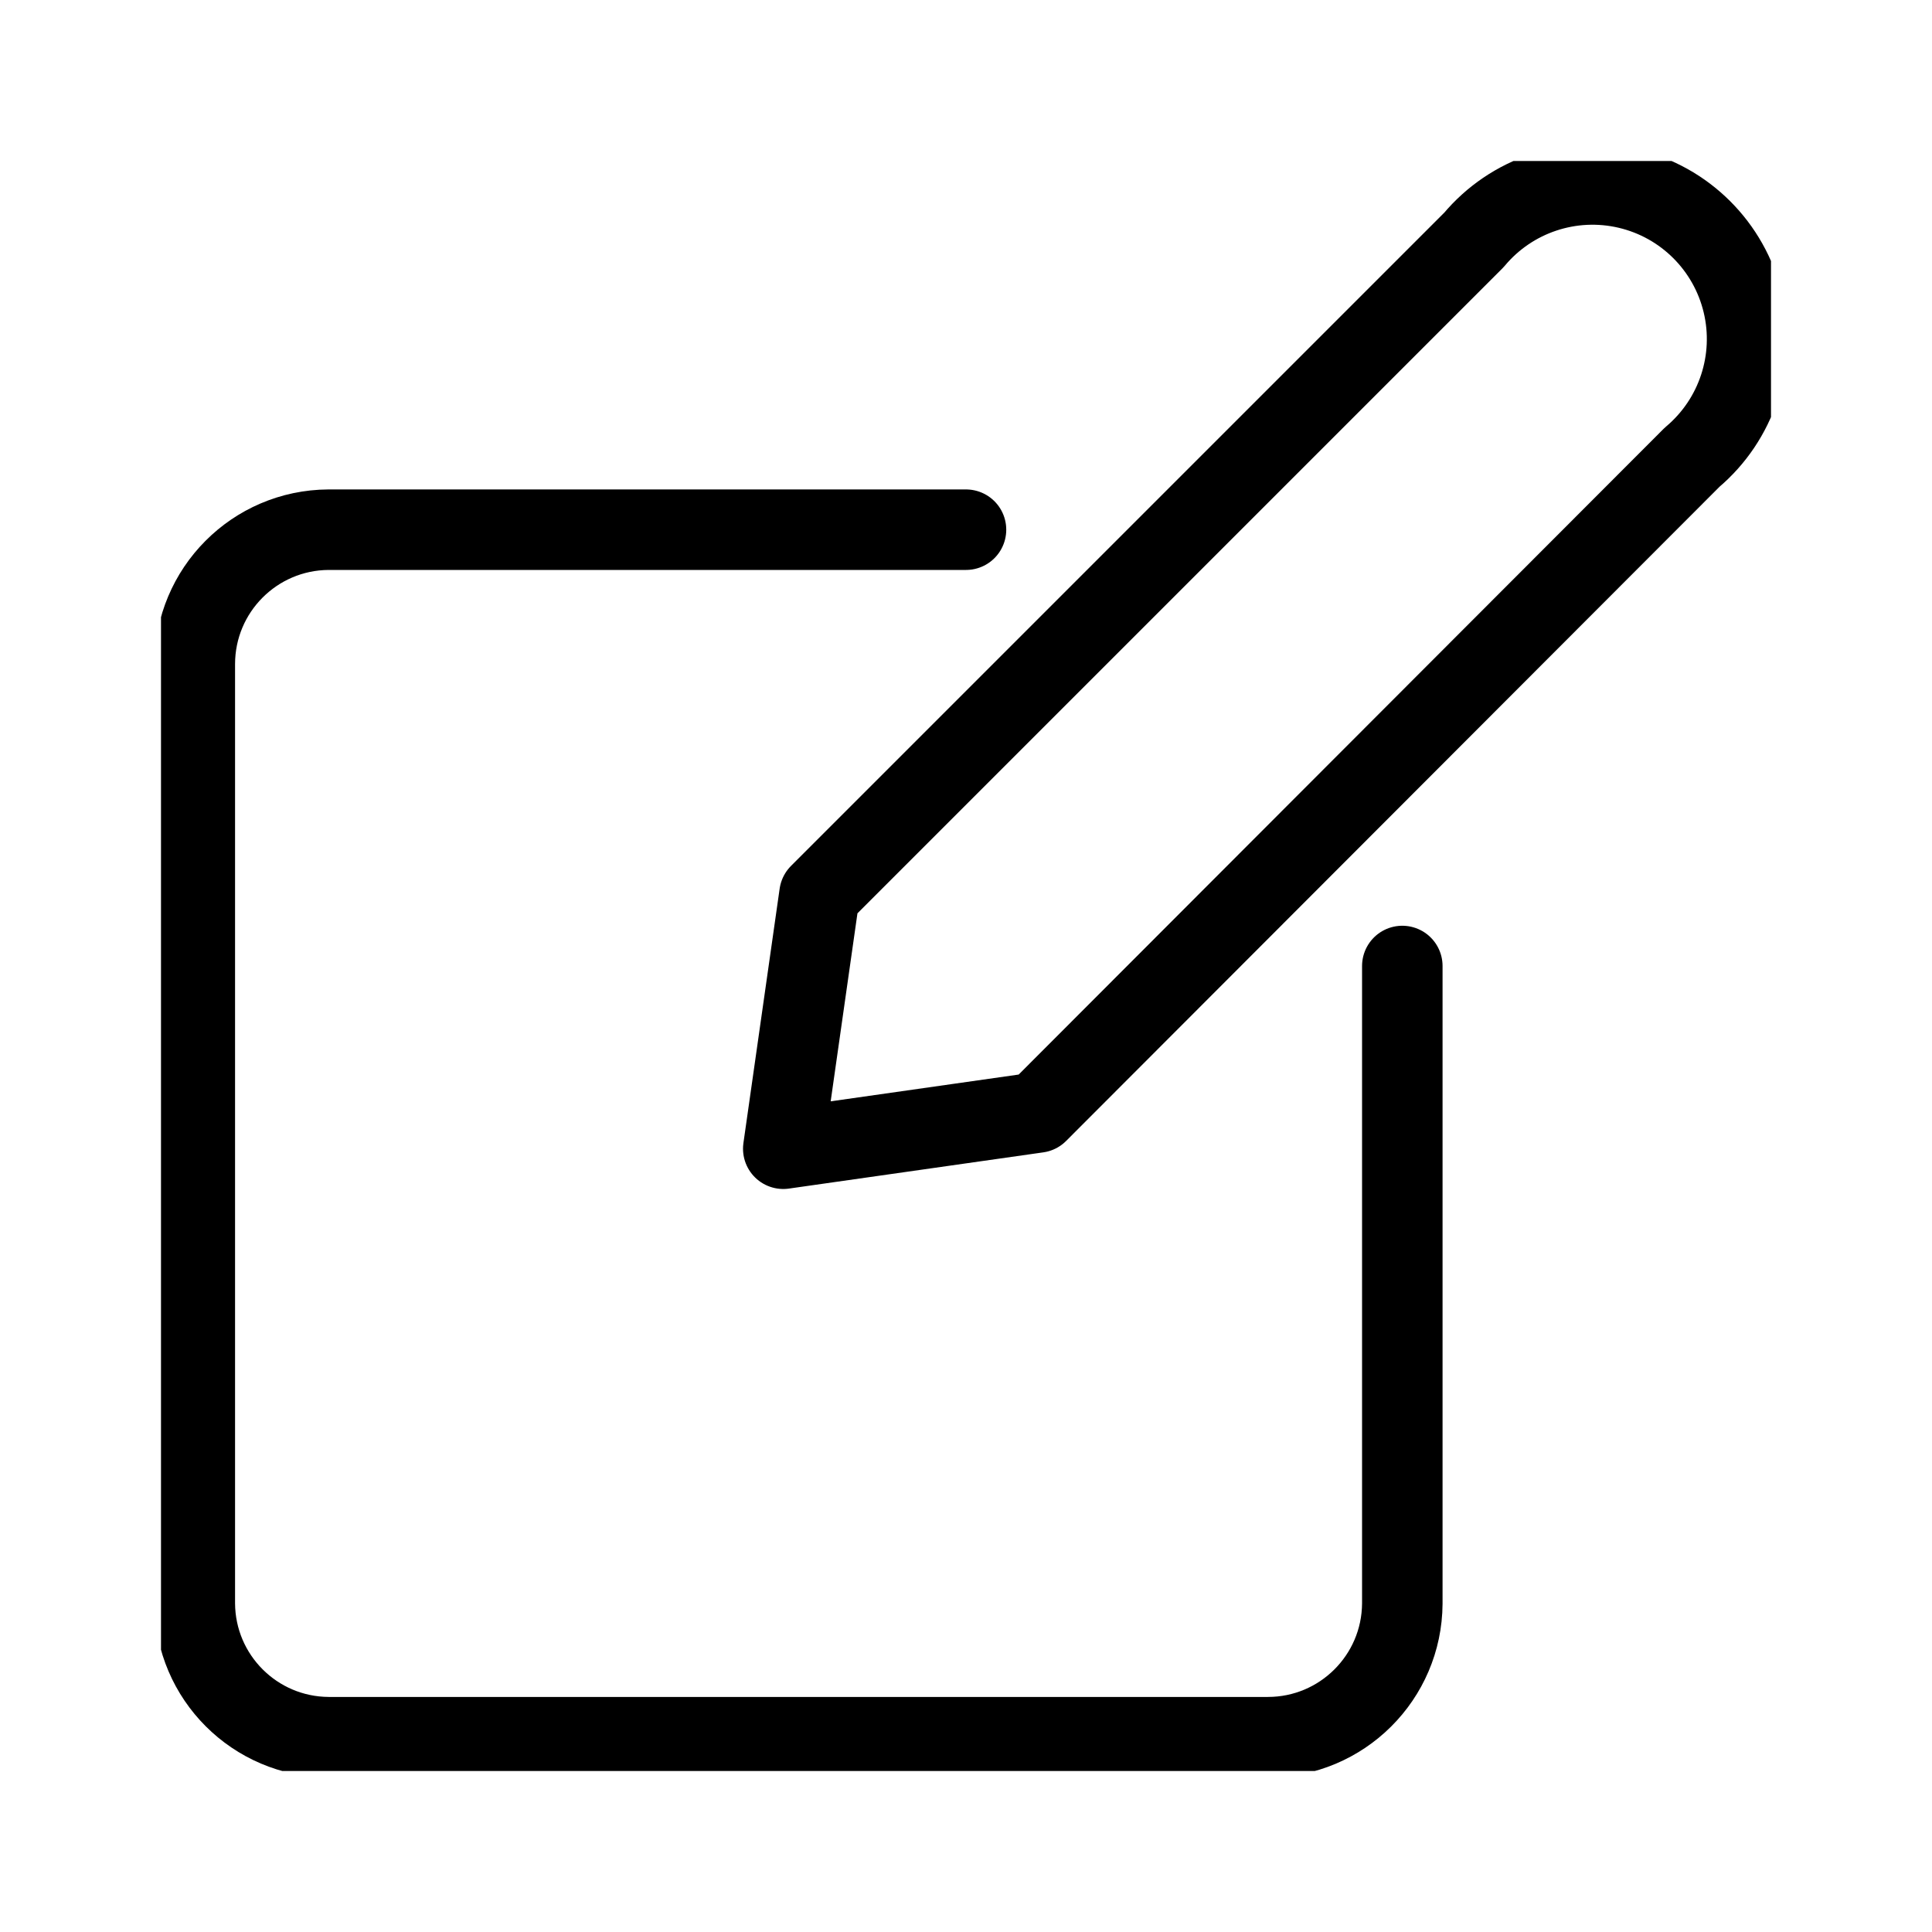
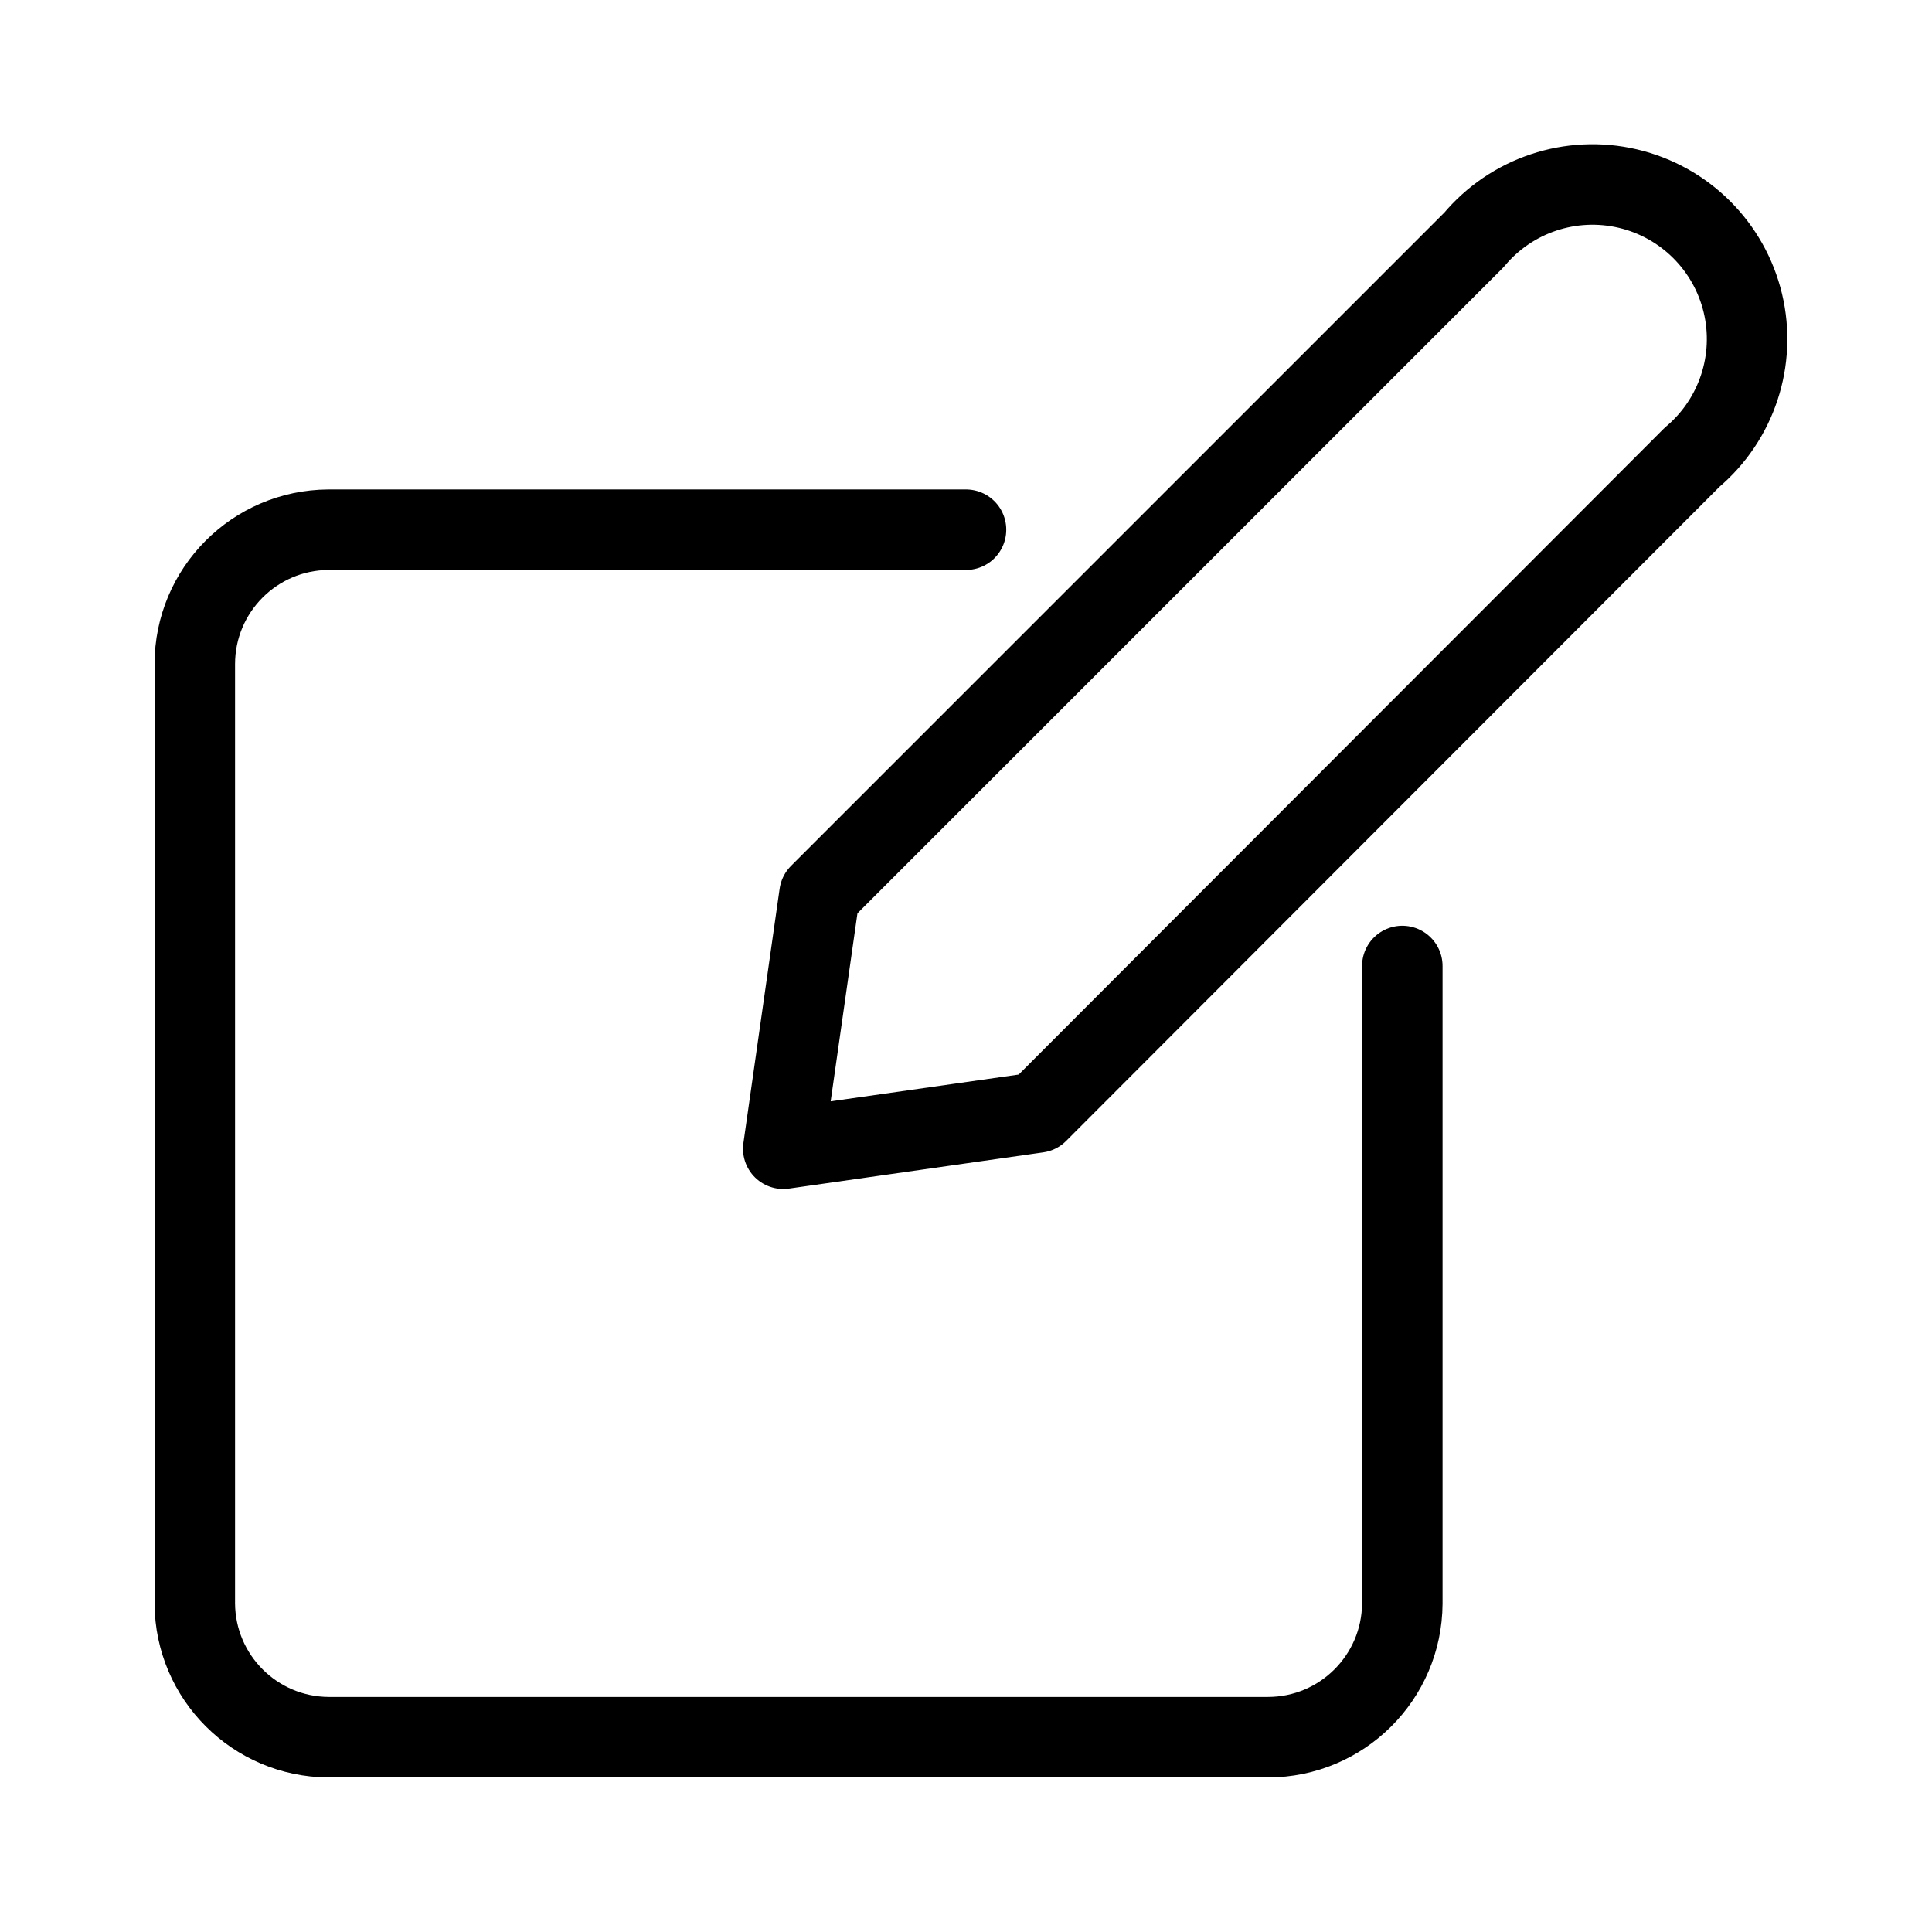
- <svg xmlns="http://www.w3.org/2000/svg" width="24" height="24" viewBox="0 0 24 24" fill="none">
-   <g stroke="currentColor" stroke-linecap="round" stroke-linejoin="round" clip-path="url(#a)">
-     <path d="m12.89 13.82-3.16.45.45-3.16 8.13-8.13a1.92 1.92 0 1 1 2.71 2.7l-8.13 8.14Z" />
-     <path d="M12 6.58H4.08a1.67 1.67 0 0 0-1.66 1.67v11.67a1.67 1.67 0 0 0 1.66 1.66h11.67a1.67 1.67 0 0 0 1.67-1.66V12" />
-   </g>
-   <defs>
-     <clipPath id="a">
-       <path fill="transparent" d="M2 2h20v20H2z" />
-     </clipPath>
-   </defs>
+ <svg xmlns="http://www.w3.org/2000/svg" viewBox="0 0 24 24" fill="none">
+   <path d="M12 6.58H4.08a1.67 1.67 0 0 0-1.66 1.67v11.67a1.67 1.67 0 0 0 1.66 1.66h11.67a1.67 1.67 0 0 0 1.67-1.66V12m-4.53 1.82-3.16.45.45-3.16 8.13-8.13a1.92 1.92 0 1 1 2.71 2.7l-8.13 8.14Z" stroke="currentColor" stroke-linecap="round" stroke-linejoin="round" />
</svg>
